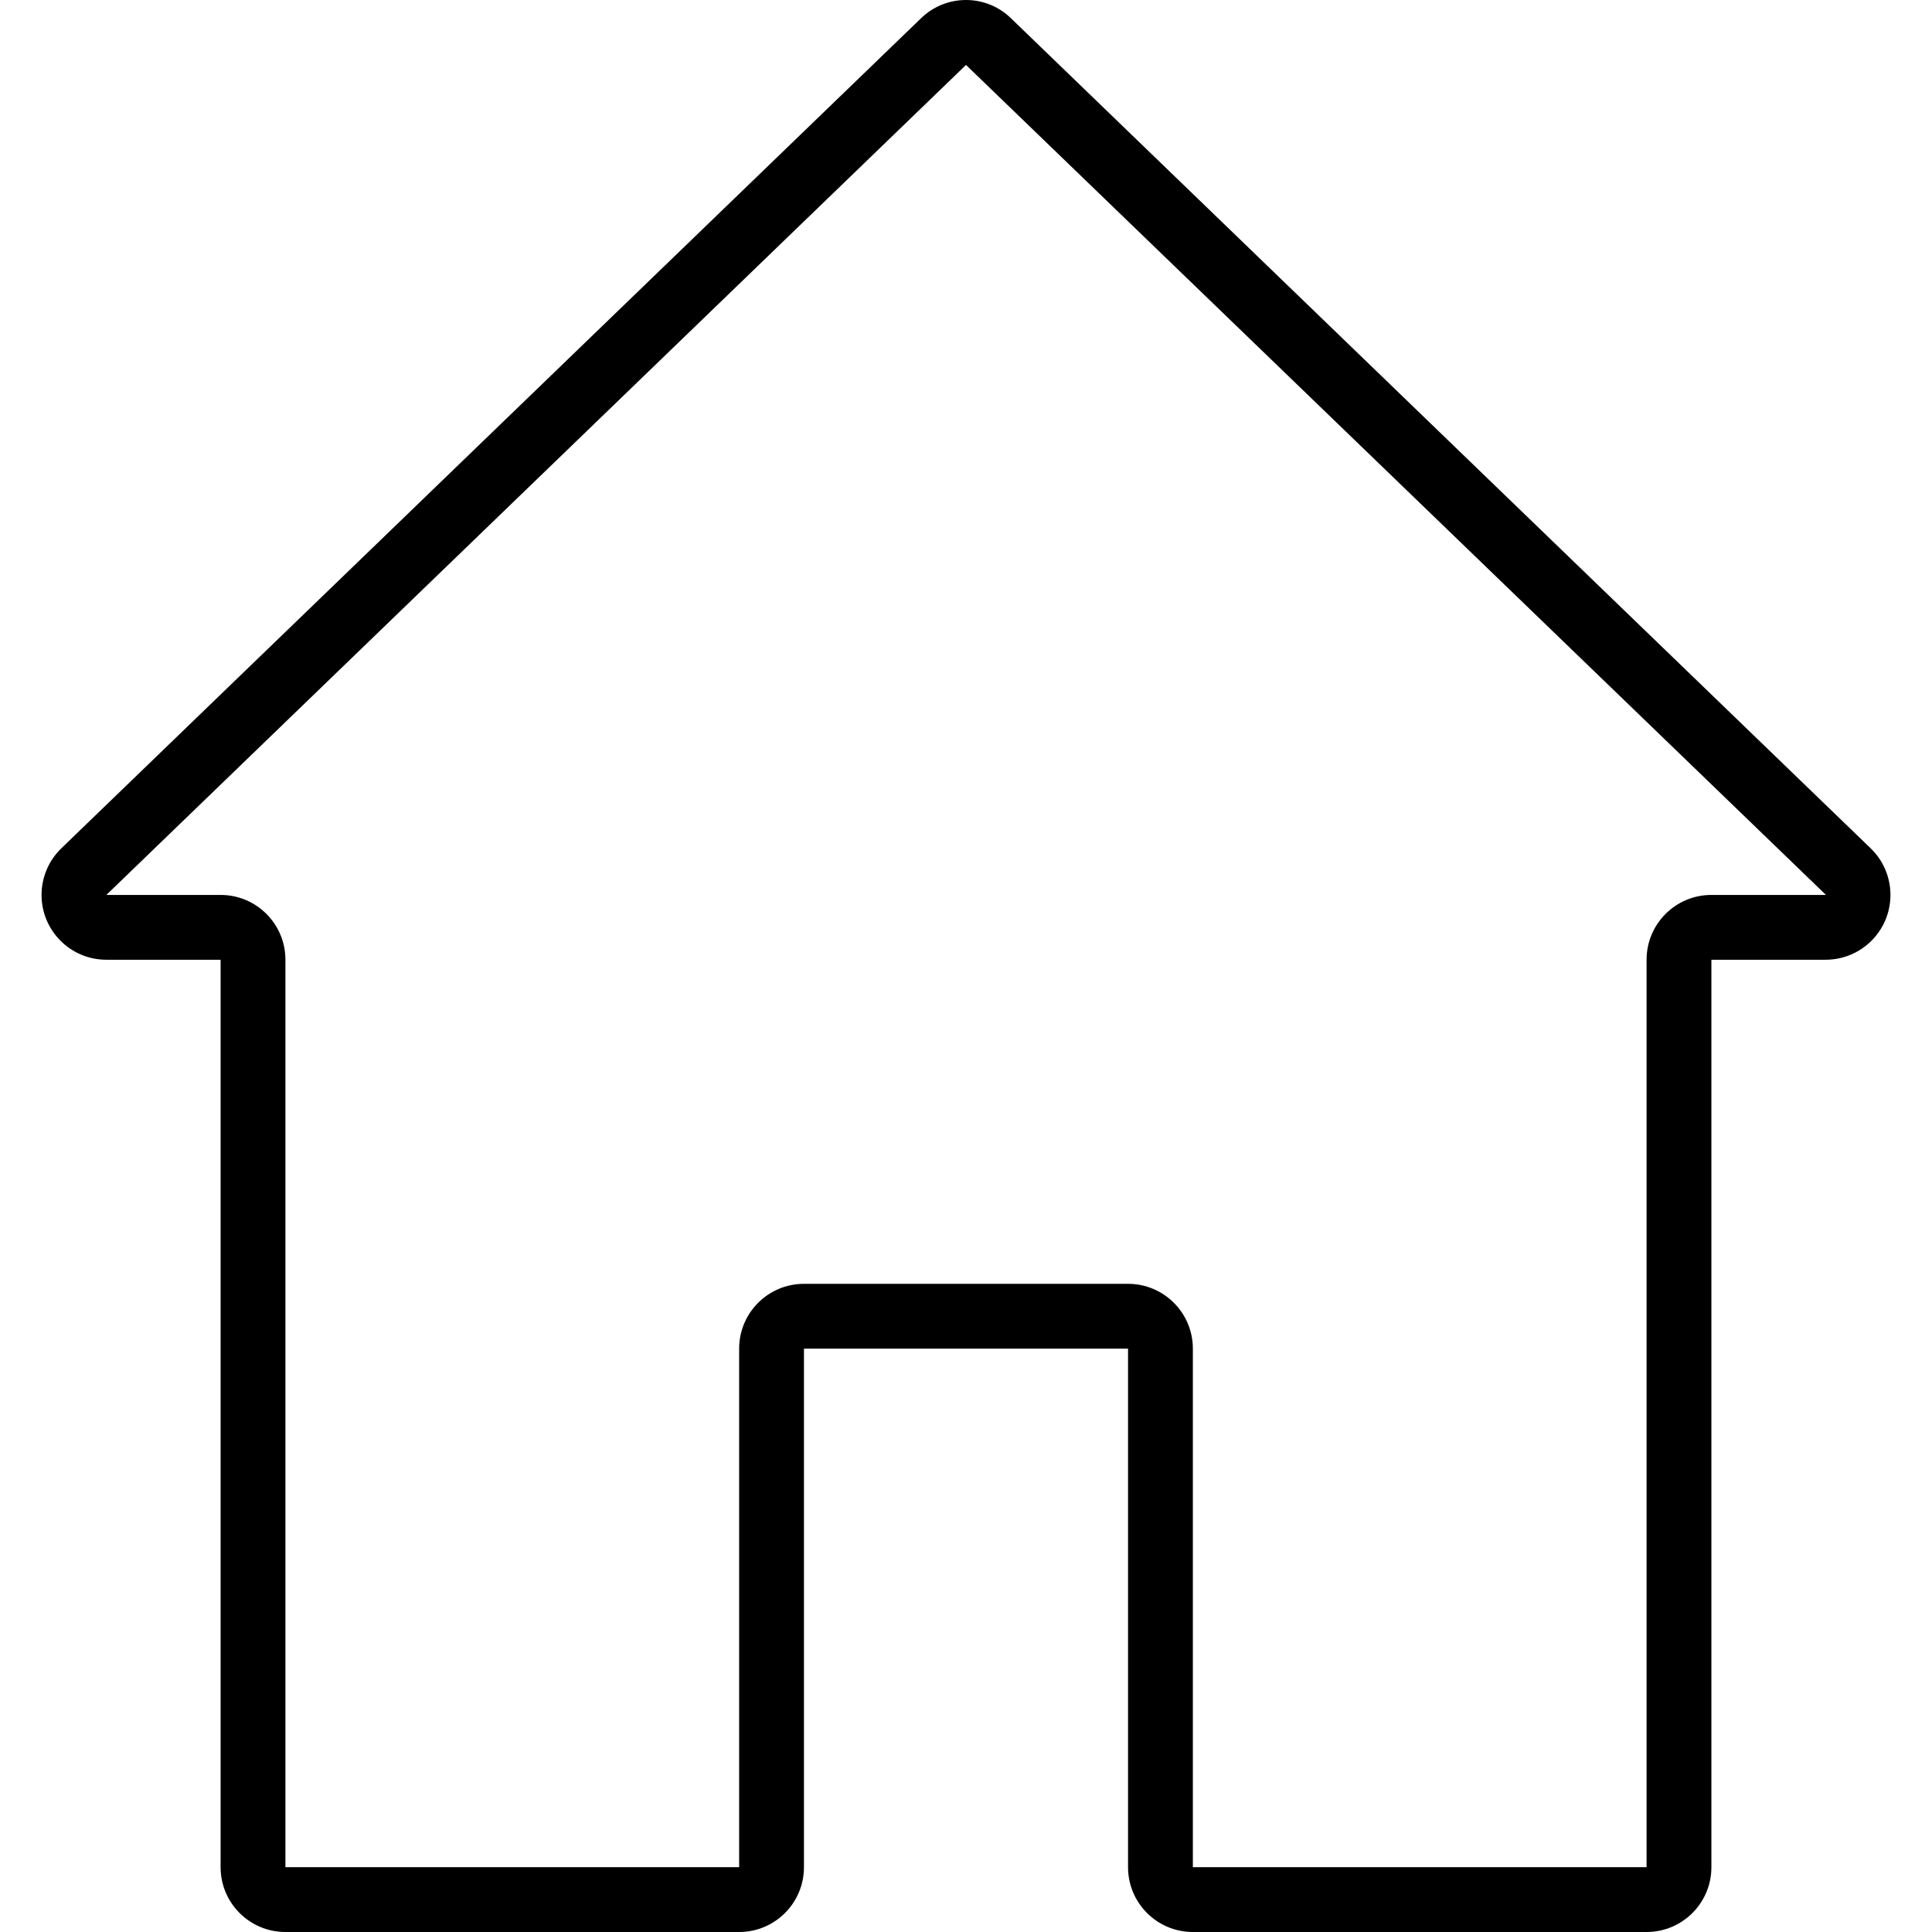
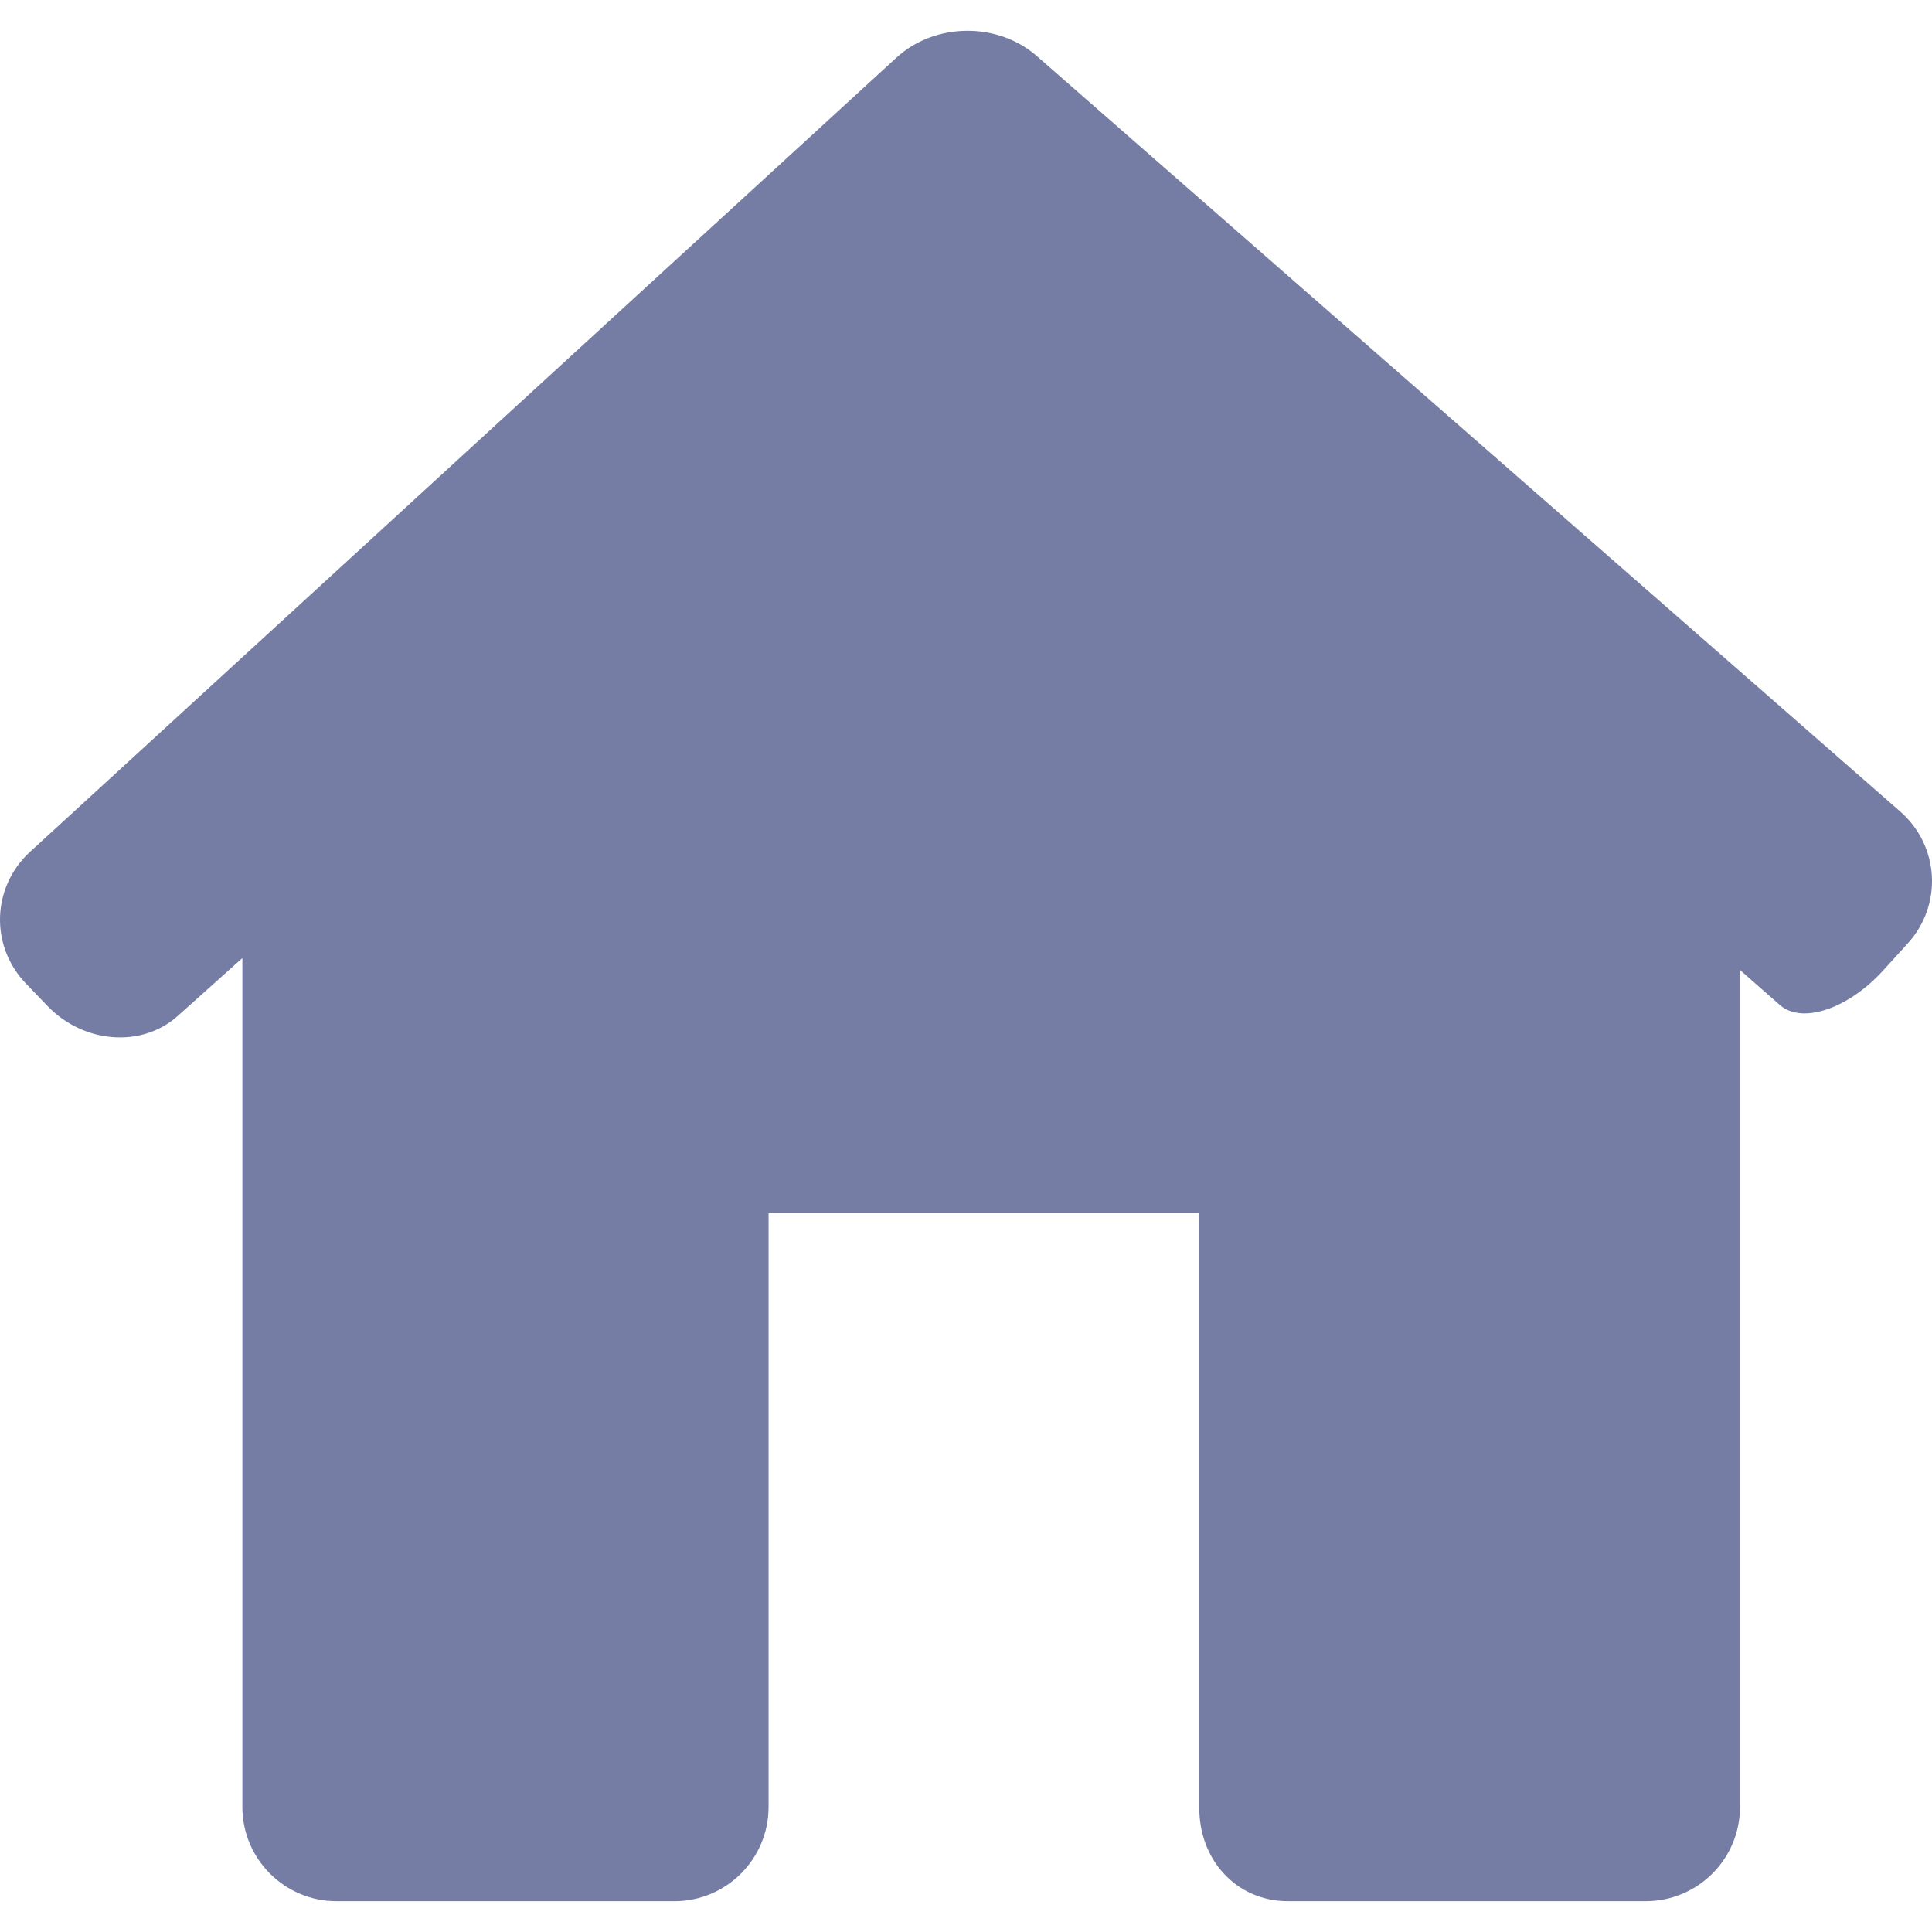
- <svg xmlns="http://www.w3.org/2000/svg" version="1.1" id="Capa_1" x="0px" y="0px" viewBox="0 0 476.912 476.912" style="enable-background:new 0 0 476.912 476.912;" xml:space="preserve">
+ <svg xmlns="http://www.w3.org/2000/svg" version="1.1" id="Capa_1" x="0px" y="0px" viewBox="0 0 306.773 306.773" style="enable-background:new 0 0 306.773 306.773;" xml:space="preserve">
  <g>
-     <g>
-       <path d="M461.776,209.408L249.568,4.52c-6.182-6.026-16.042-6.026-22.224,0L15.144,209.4c-3.124,3.015-4.888,7.17-4.888,11.512    c0,8.837,7.164,16,16,16h28.2v224c0,8.837,7.163,16,16,16h112c8.837,0,16-7.163,16-16v-128h80v128c0,8.837,7.163,16,16,16h112    c8.837,0,16-7.163,16-16v-224h28.2c4.338,0,8.489-1.761,11.504-4.88C468.301,225.678,468.129,215.549,461.776,209.408z     M422.456,220.912c-8.837,0-16,7.163-16,16v224h-112v-128c0-8.837-7.163-16-16-16h-80c-8.837,0-16,7.163-16,16v128h-112v-224    c0-8.837-7.163-16-16-16h-28.2l212.2-204.88l212.28,204.88H422.456z" />
-     </g>
+     <path style="fill:#757da4;" d="M302.93,149.794c5.561-6.116,5.024-15.49-1.199-20.932L164.63,8.898   c-6.223-5.442-16.2-5.328-22.292,0.257L4.771,135.258c-6.092,5.585-6.391,14.947-0.662,20.902l3.449,3.592   c5.722,5.955,14.971,6.665,20.645,1.581l10.281-9.207v134.792c0,8.27,6.701,14.965,14.965,14.965h53.624   c8.264,0,14.965-6.695,14.965-14.965v-94.3h68.398v94.3c-0.119,8.264,5.794,14.959,14.058,14.959h56.828   c8.264,0,14.965-6.695,14.965-14.965V154.024c0,0,2.84,2.488,6.343,5.567c3.497,3.073,10.842,0.609,16.403-5.513L302.93,149.794z" />
  </g>
  <g>
</g>
  <g>
</g>
  <g>
</g>
  <g>
</g>
  <g>
</g>
  <g>
</g>
  <g>
</g>
  <g>
</g>
  <g>
</g>
  <g>
</g>
  <g>
</g>
  <g>
</g>
  <g>
</g>
  <g>
</g>
  <g>
</g>
</svg>
